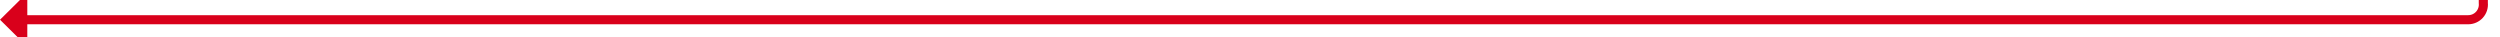
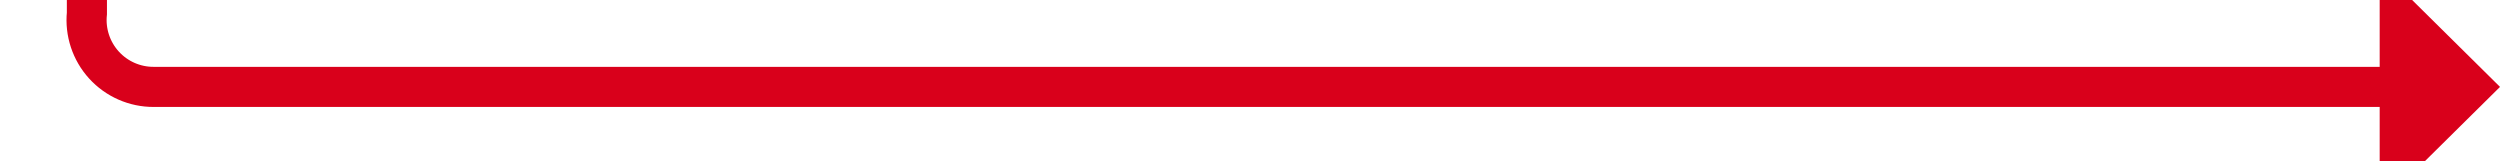
- <svg xmlns="http://www.w3.org/2000/svg" version="1.1" width="824px" height="12px" preserveAspectRatio="xMinYMid meet" viewBox="404 906  824 10">
-   <path d="M 1222.5 671  L 1222.5 906  A 5 5 0 0 1 1217.5 911.5 L 411 911.5  " stroke-width="3" stroke="#d9001b" fill="none" />
-   <path d="M 413 902.6  L 404 911.5  L 413 920.4  L 413 902.6  Z " fill-rule="nonzero" fill="#d9001b" stroke="none" />
+ <svg xmlns="http://www.w3.org/2000/svg" version="1.1" width="187px" height="12px" preserveAspectRatio="xMinYMid meet" viewBox="264 545  187 10">
+   <path d="M 270.5 378  L 270.5 545  A 5 5 0 0 0 275.5 550.5 L 444 550.5  " stroke-width="3" stroke="#d9001b" fill="none" />
+   <path d="M 442 559.4  L 451 550.5  L 442 541.6  L 442 559.4  Z " fill-rule="nonzero" fill="#d9001b" stroke="none" />
</svg>
